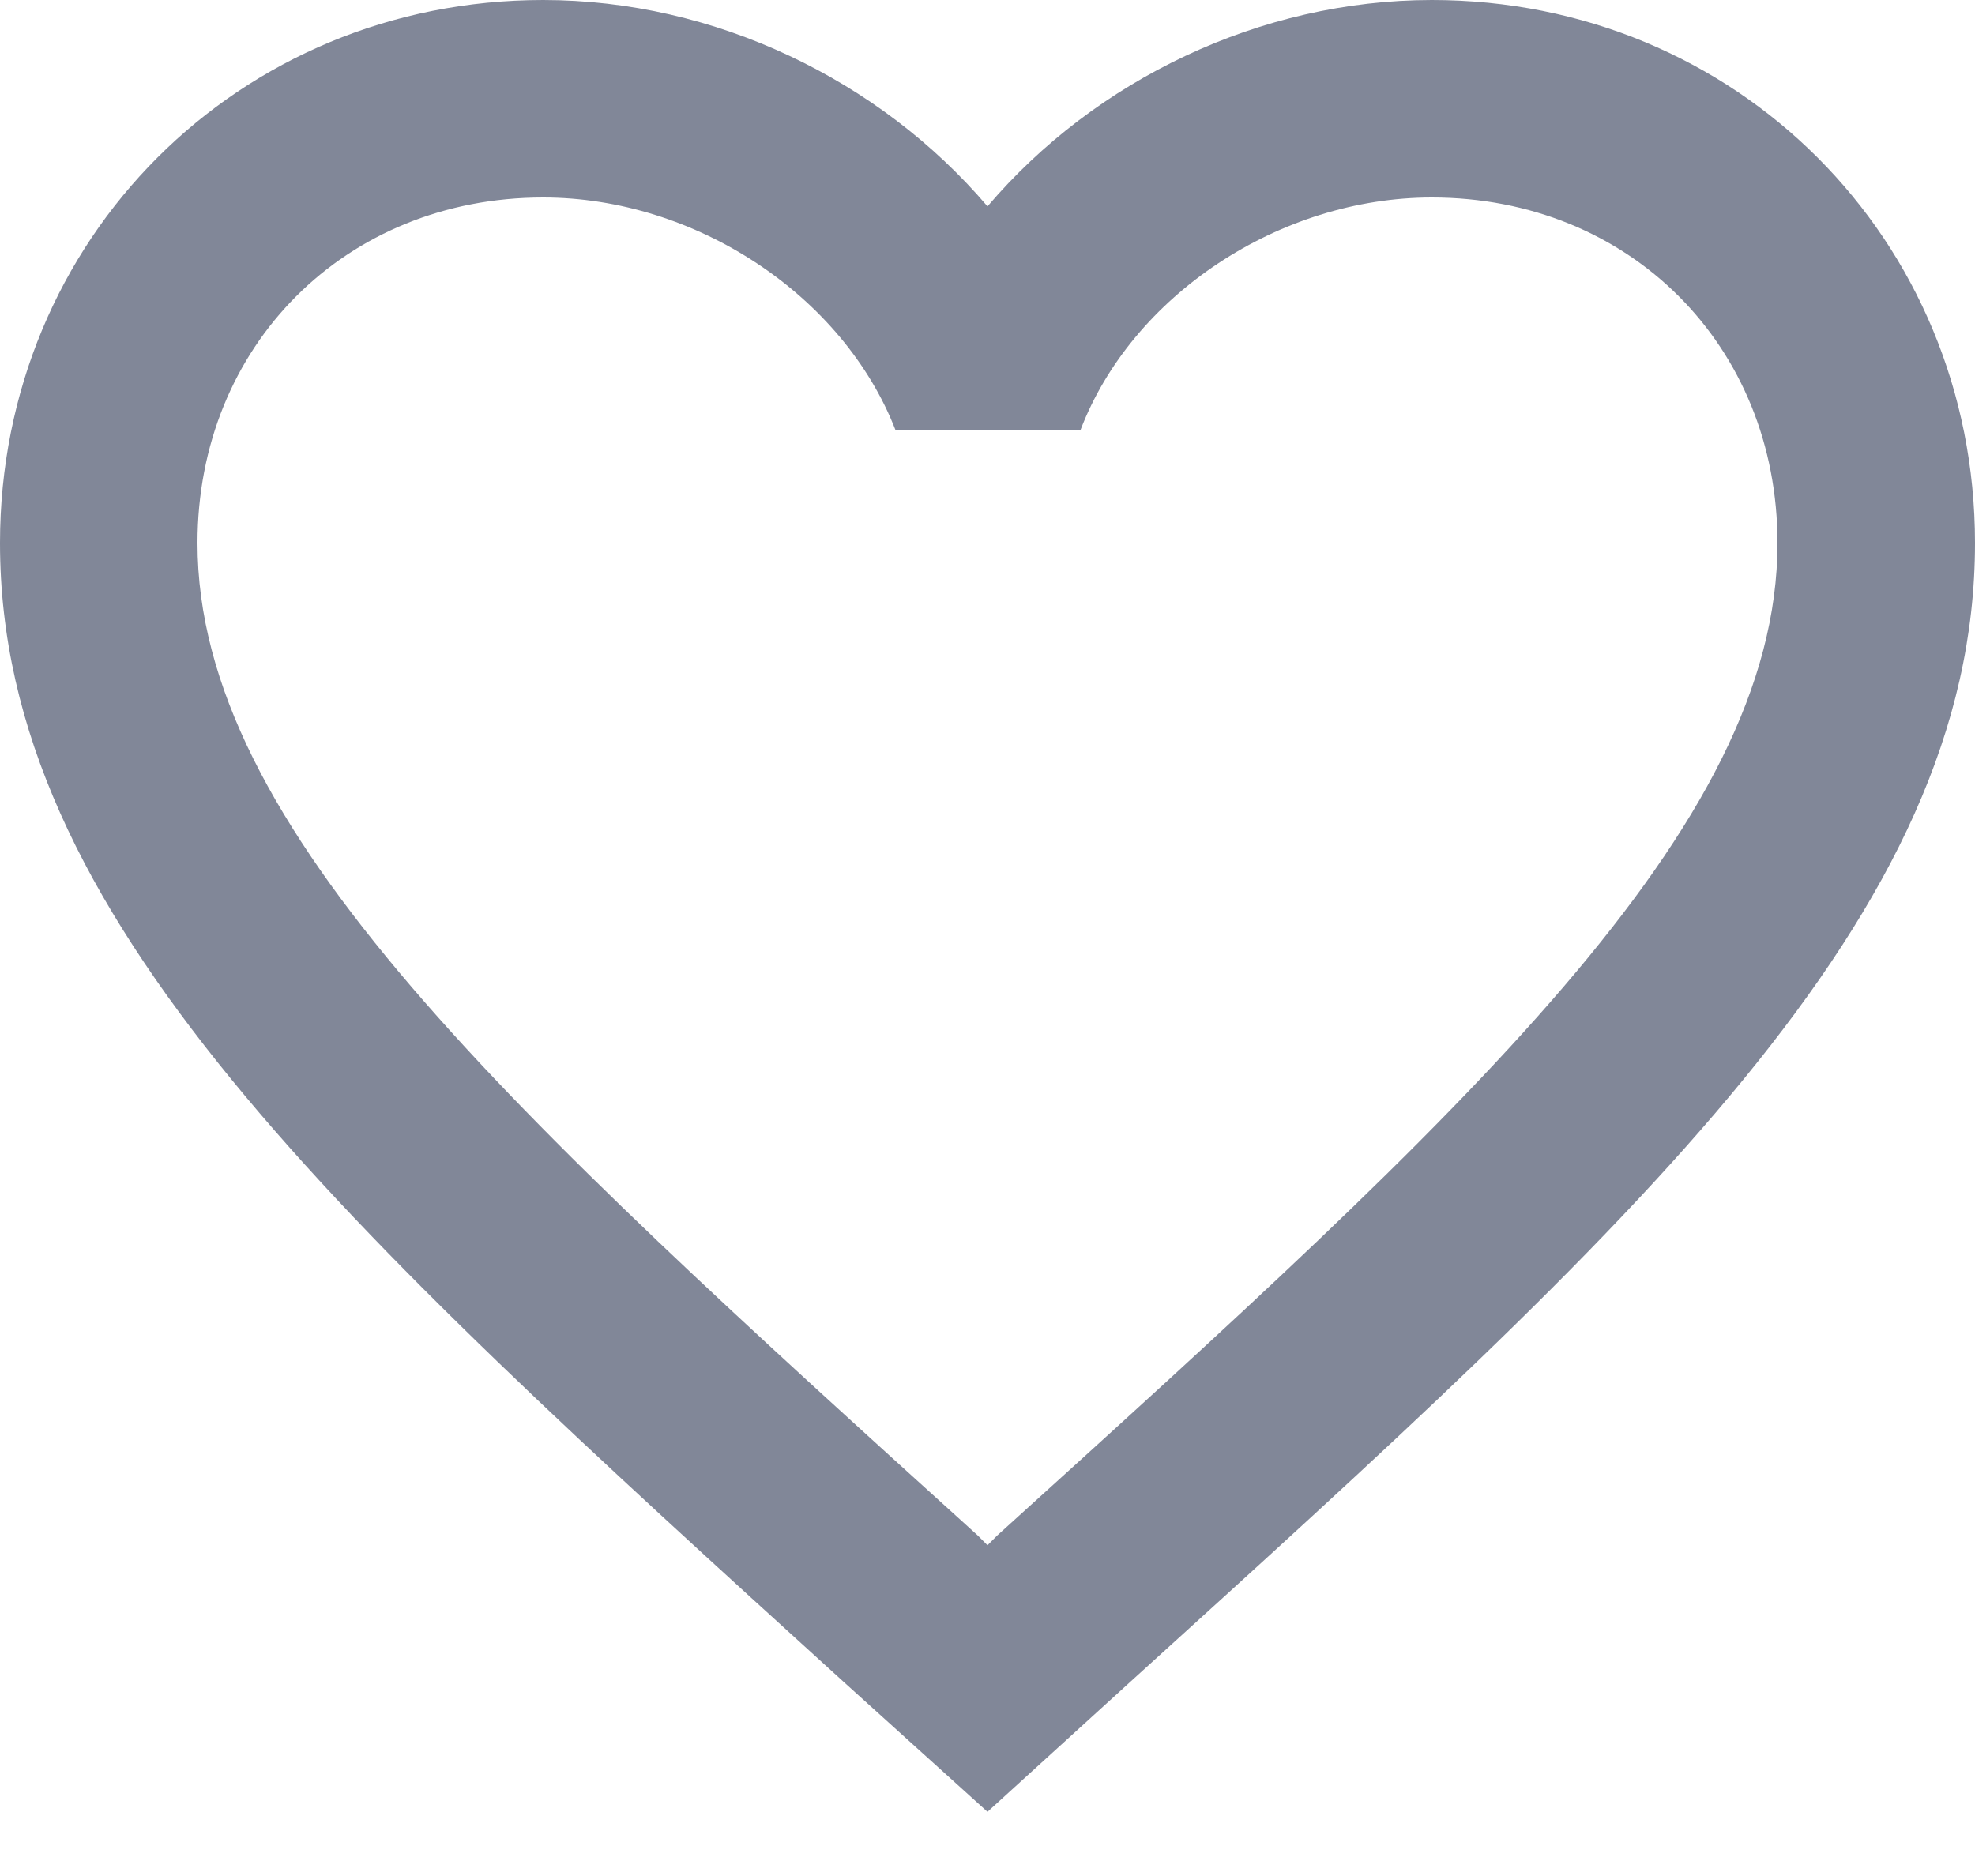
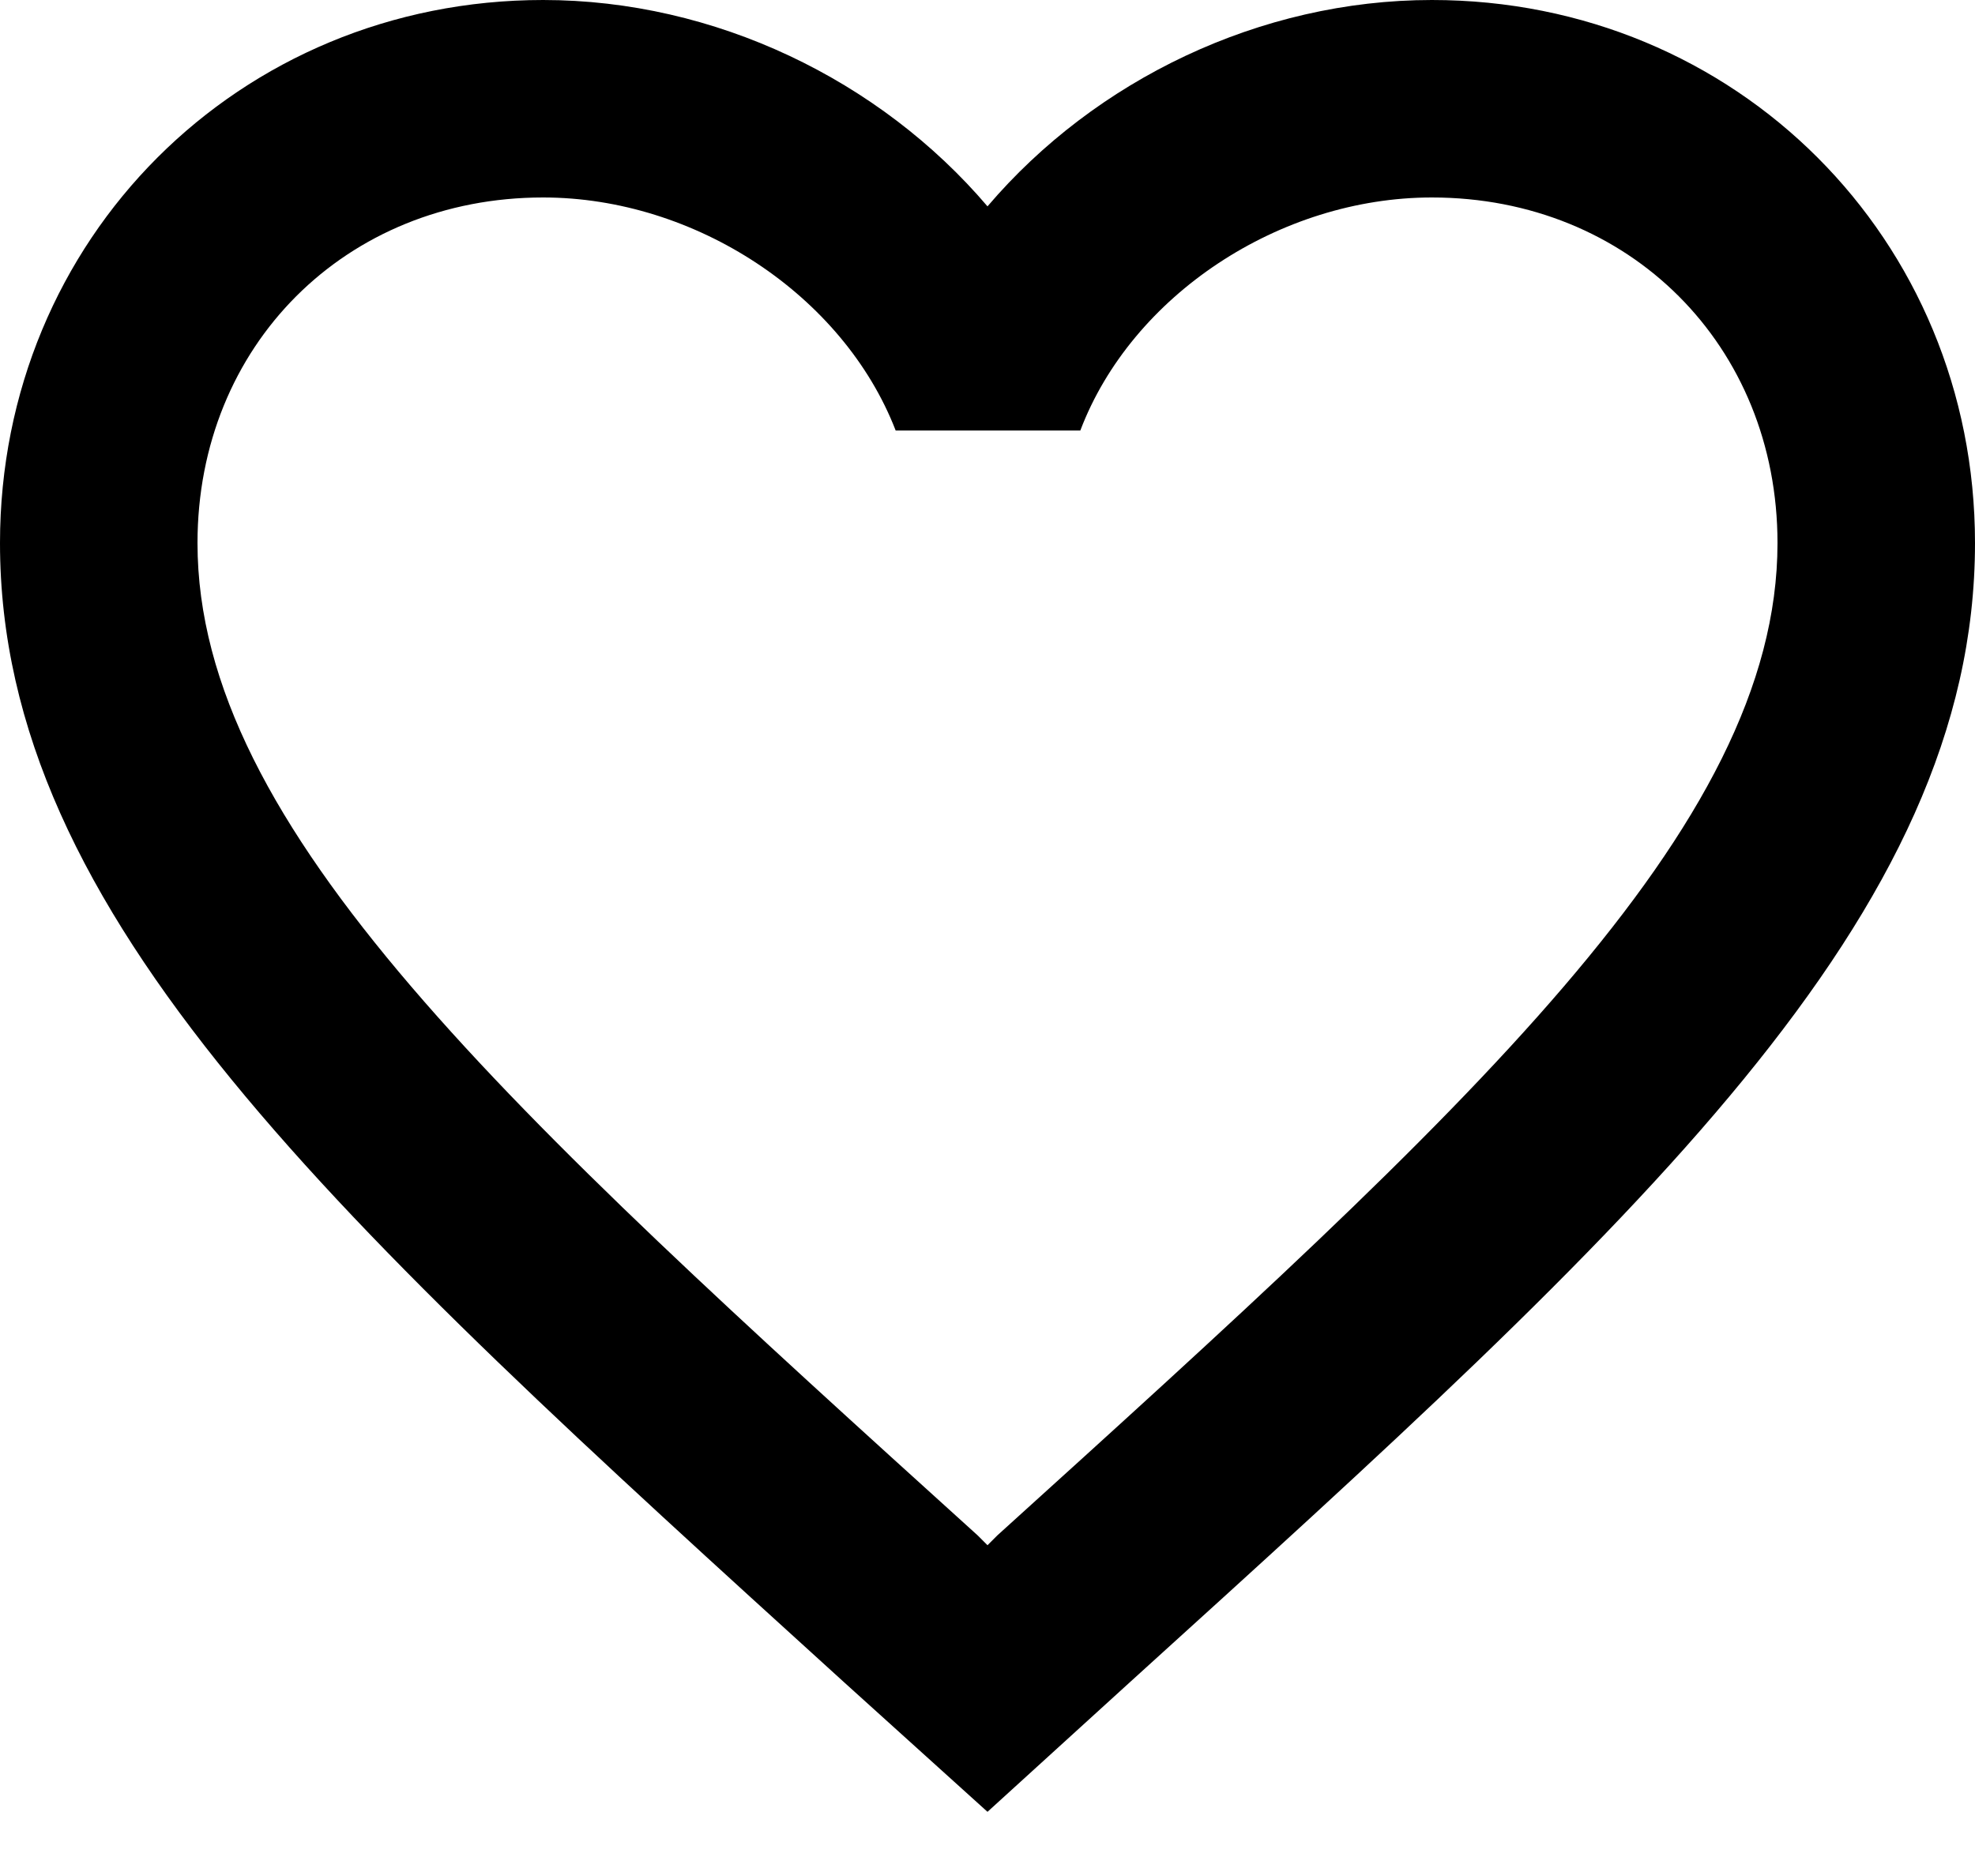
- <svg xmlns="http://www.w3.org/2000/svg" width="20" height="19" viewBox="0 0 20 19" fill="none">
-   <path d="M14.5 0C12.76 0 11.09 0.81 10 2.09C8.91 0.81 7.24 0 5.5 0C2.42 0 0 2.42 0 5.5C0 9.28 3.4 12.36 8.55 17.04L10 18.35L11.45 17.03C16.6 12.36 20 9.28 20 5.5C20 2.42 17.58 0 14.5 0ZM10.1 15.55L10 15.65L9.9 15.55C5.14 11.24 2 8.39 2 5.5C2 3.5 3.5 2 5.5 2C7.04 2 8.54 2.99 9.07 4.36H10.94C11.46 2.99 12.96 2 14.5 2C16.5 2 18 3.5 18 5.5C18 8.39 14.86 11.24 10.1 15.55Z" fill="#818798" />
+ <svg xmlns="http://www.w3.org/2000/svg" viewBox="0 0 20 19">
+   <path d="M14.5 0C12.76 0 11.09 0.81 10 2.09C8.91 0.81 7.24 0 5.5 0C2.42 0 0 2.42 0 5.5C0 9.28 3.4 12.36 8.55 17.04L10 18.35L11.45 17.03C16.6 12.36 20 9.28 20 5.5C20 2.42 17.58 0 14.5 0ZM10.1 15.55L10 15.65L9.9 15.55C5.14 11.24 2 8.39 2 5.5C2 3.5 3.5 2 5.5 2C7.04 2 8.54 2.99 9.07 4.36H10.94C11.46 2.99 12.96 2 14.5 2C16.5 2 18 3.5 18 5.5C18 8.39 14.86 11.24 10.1 15.55Z" />
</svg>
